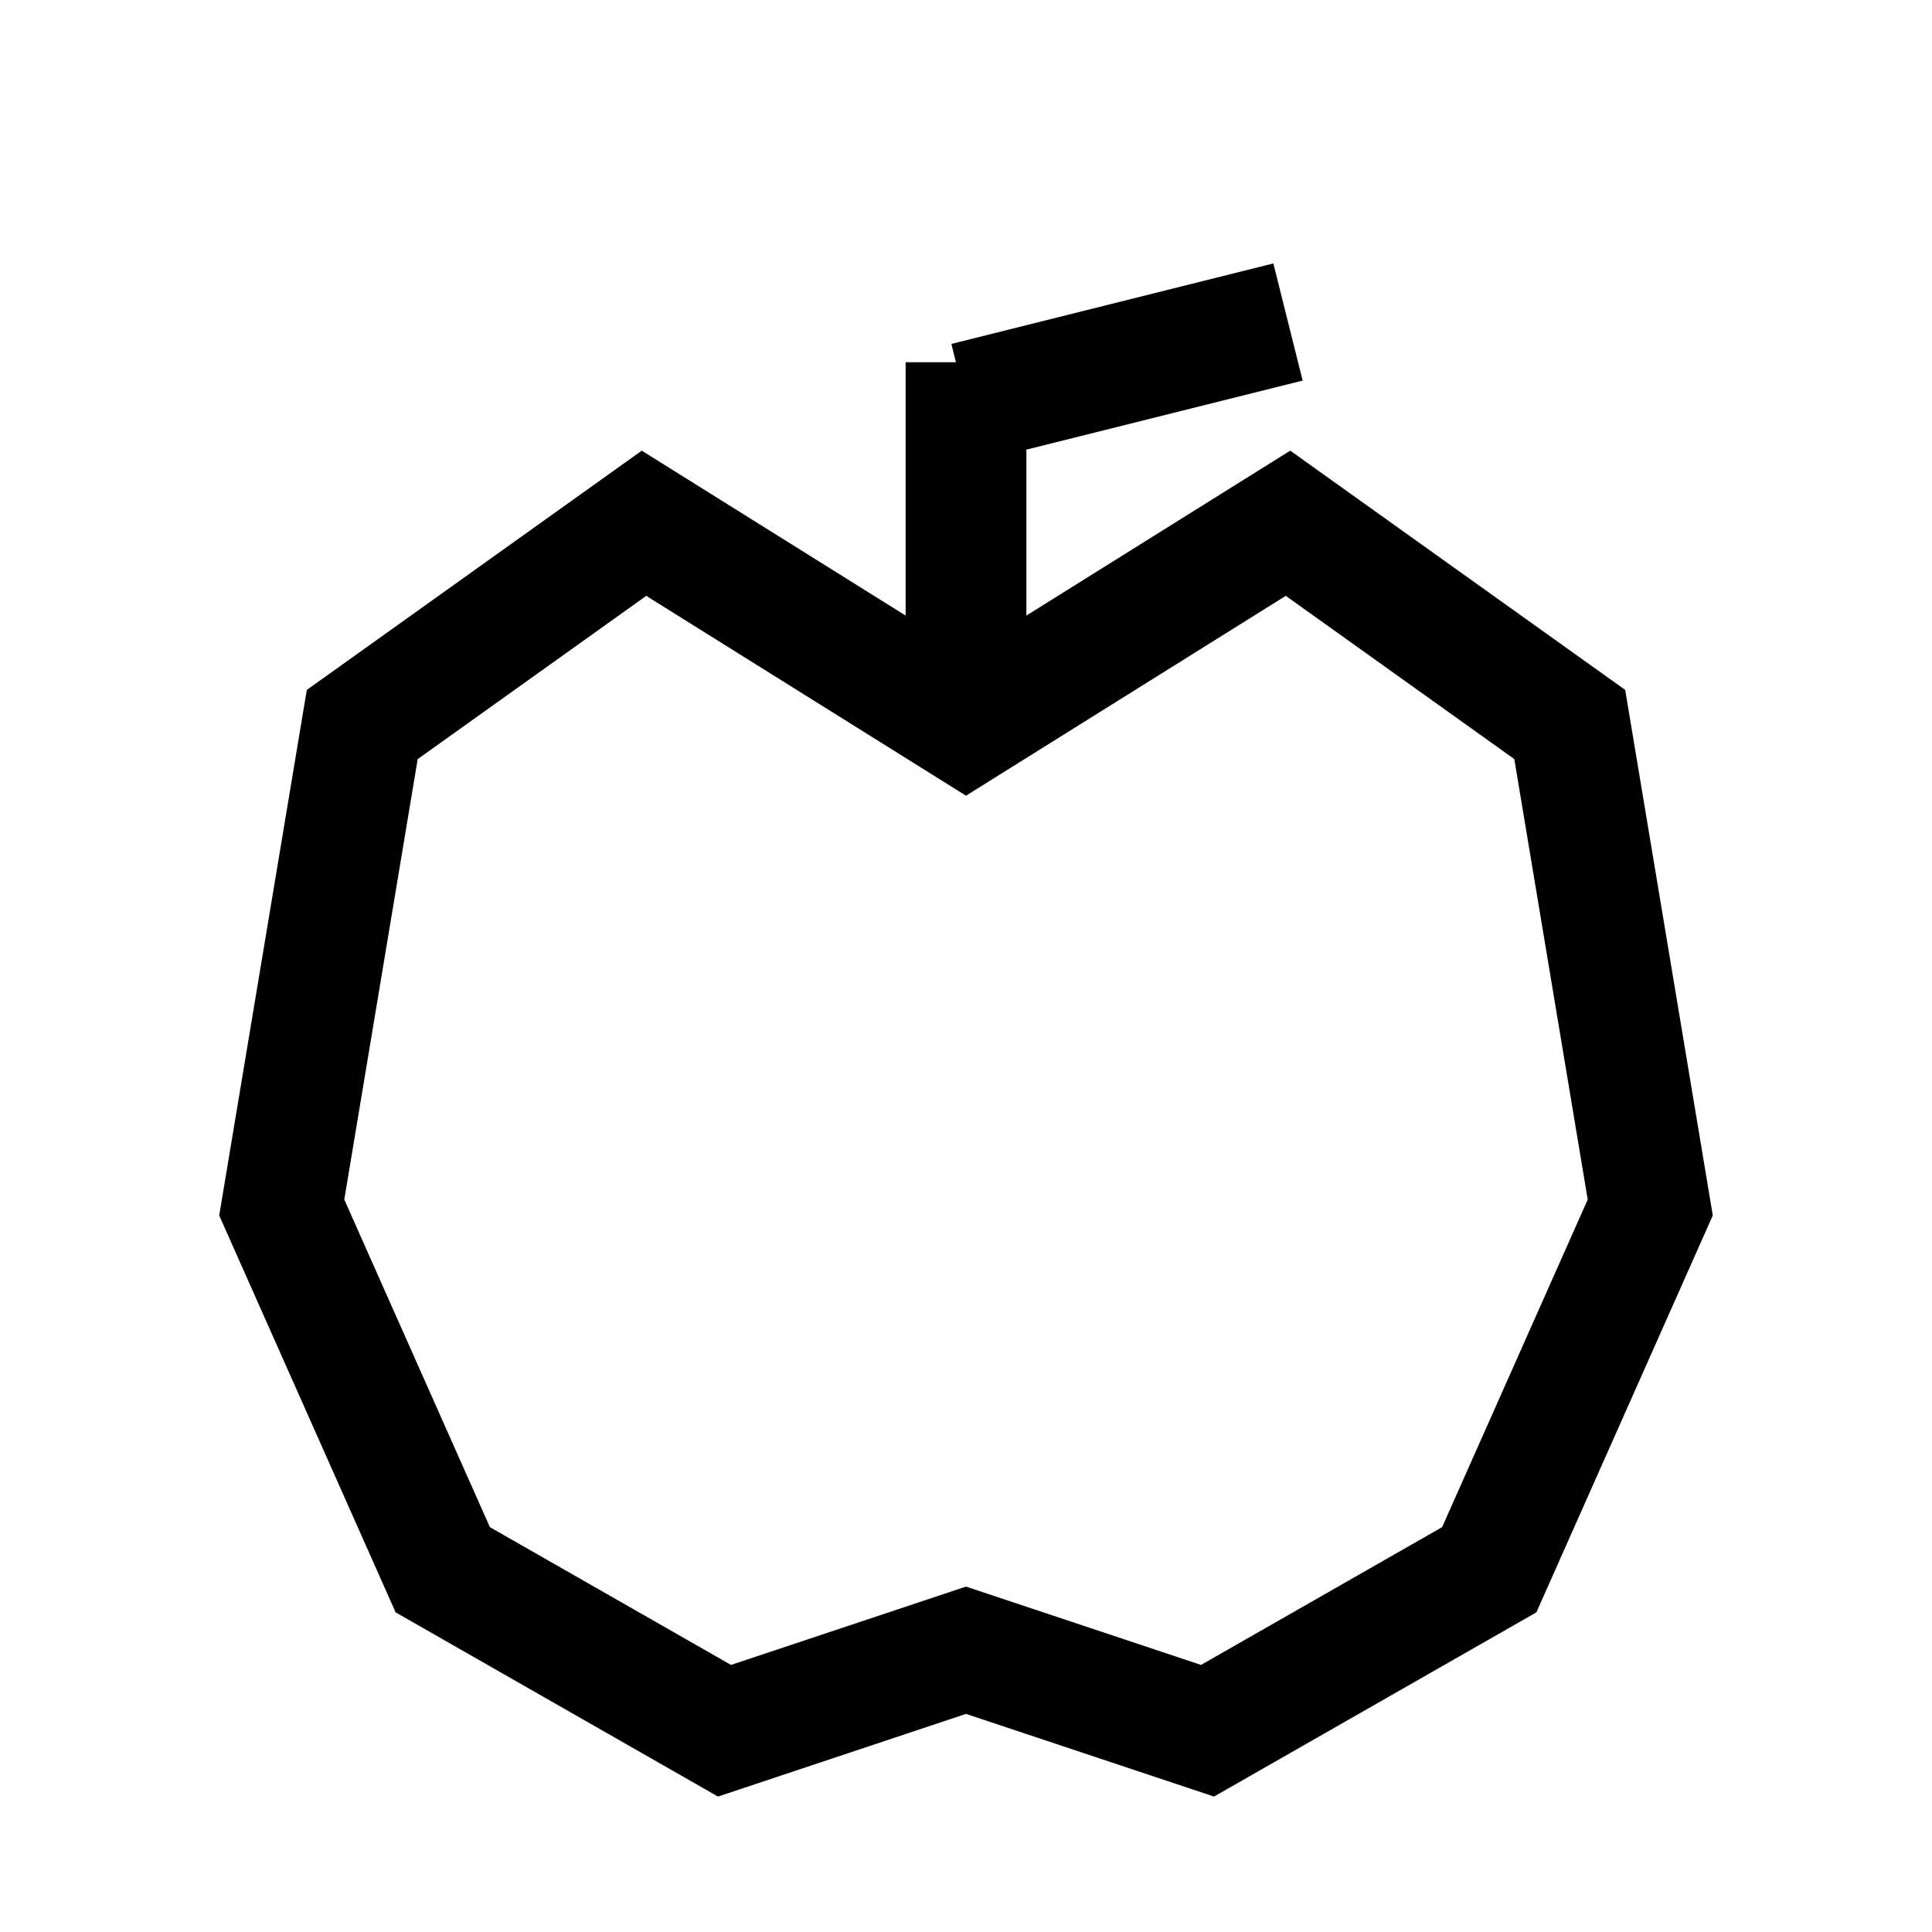
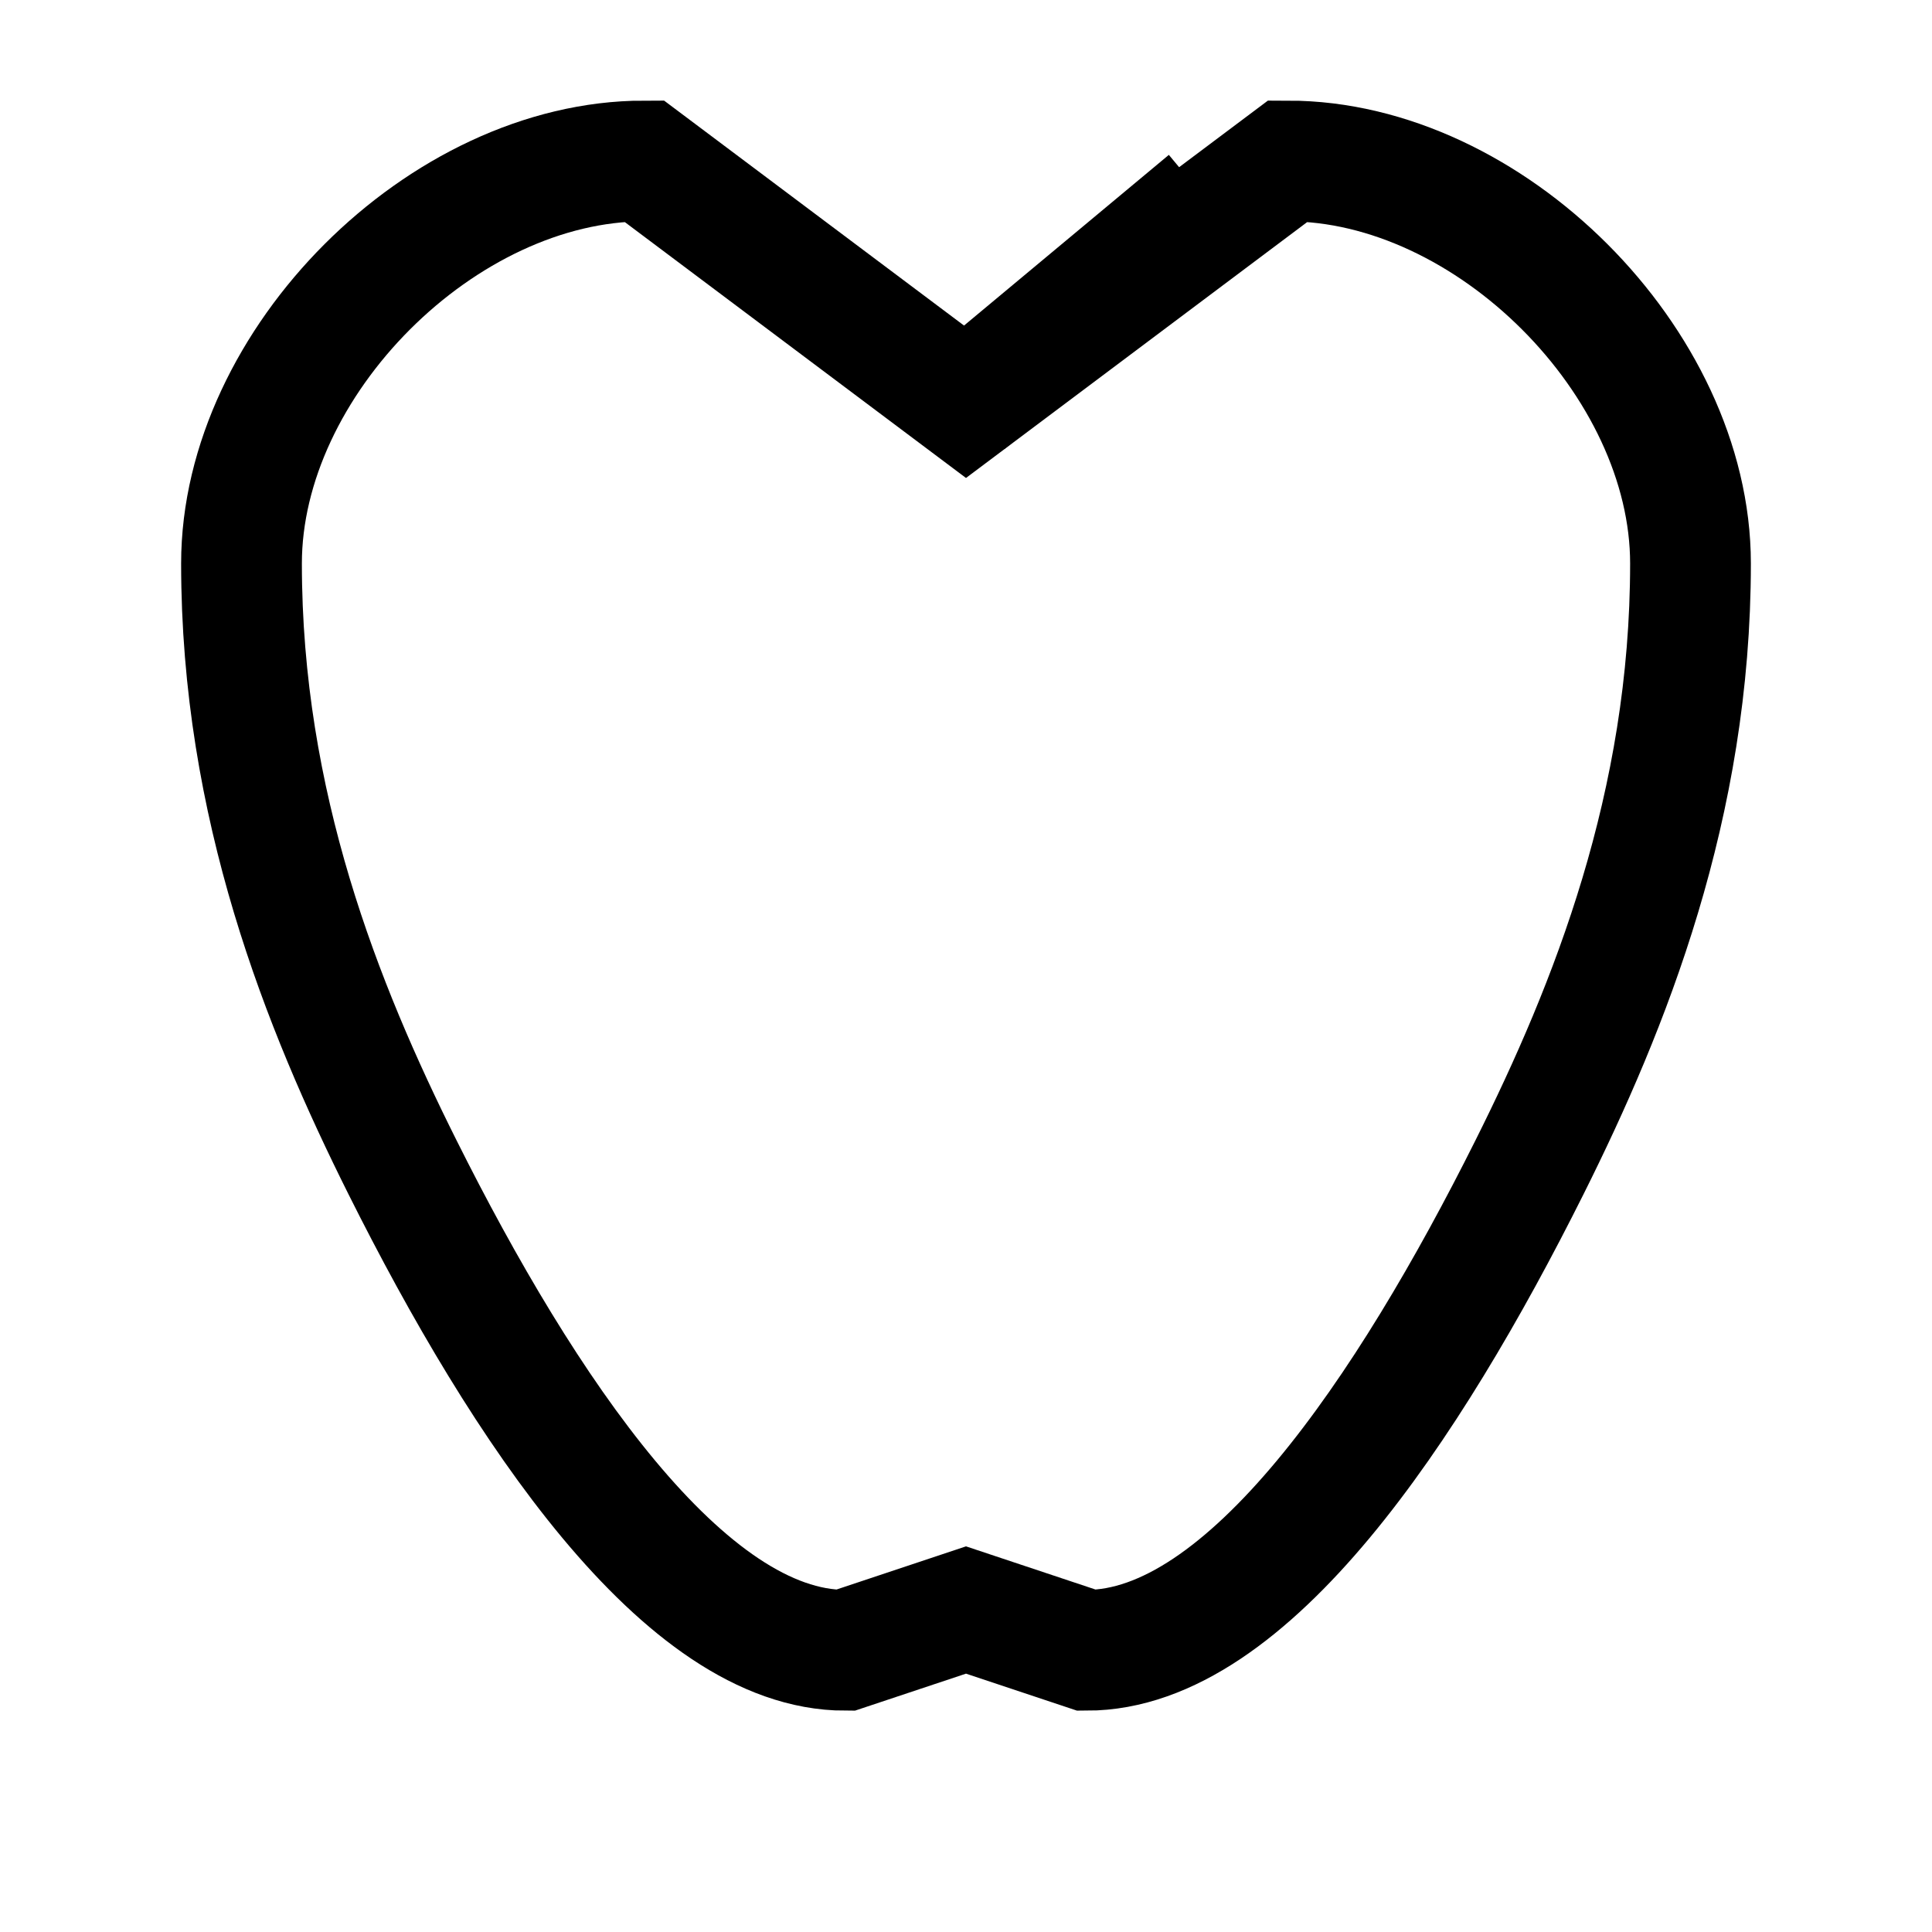
<svg xmlns="http://www.w3.org/2000/svg" viewBox="0 0 24 24" fill="none">
-   <path d="M12 9L8 6.5 4.5 9l-1 6 2 4.5L9 21.5l3-1 3 1 3.5-2 2-4.5-1-6L16 6.5 12 9Z" stroke="currentColor" stroke-width="1.5" stroke-linejoin="miter" stroke-miterlimit="10" />
-   <path d="M12 9V4.5M12 5l4-1" stroke="currentColor" stroke-width="1.5" />
+   <path d="M12 5L8 2C5.5 2 3 4.5 3 7c0 3 1 5.5 2 7.5 1.5 3 3.5 6 5.5 6L12 20l1.5.5c2 0 4-3 5.5-6 1-2 2-4.5 2-7.5 0-2.5-2.5-5-5-5L12 5Z" stroke="currentColor" stroke-width="1.5" stroke-linejoin="miter" stroke-miterlimit="10" />
+   <path d="M15 2.5L12 5" stroke="currentColor" stroke-width="1.5" stroke-linejoin="miter" stroke-miterlimit="10" />
</svg>
